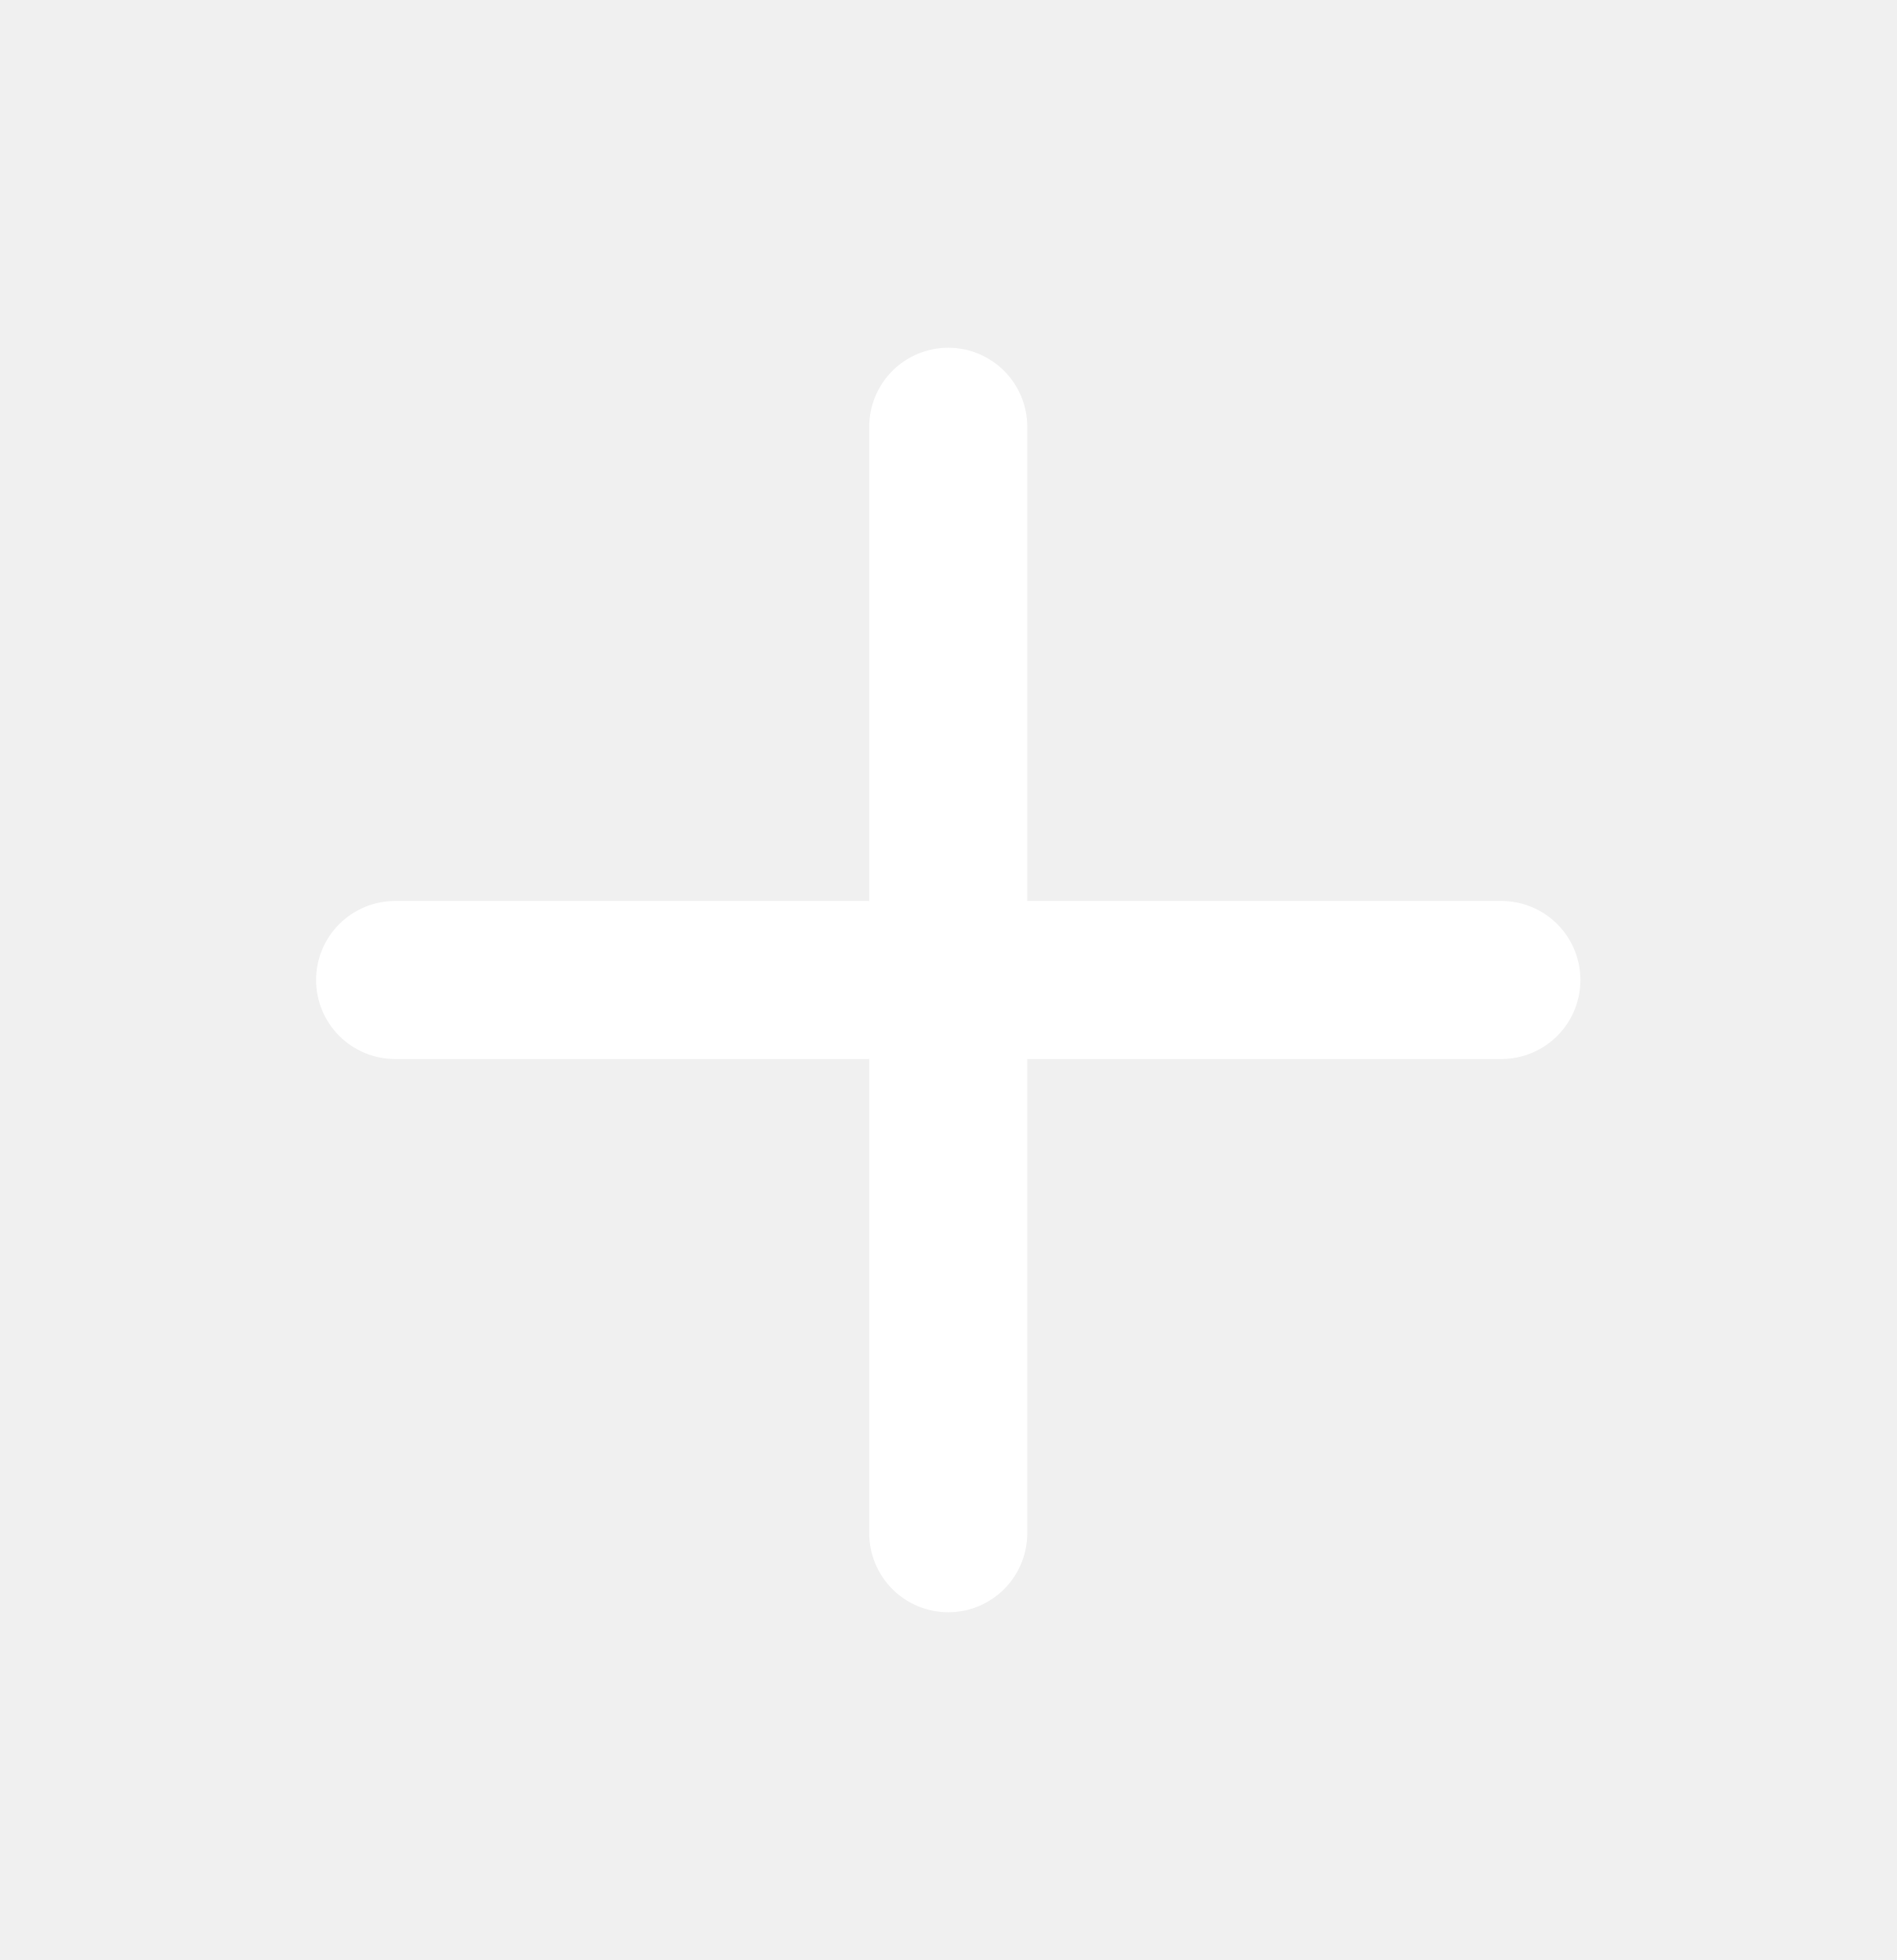
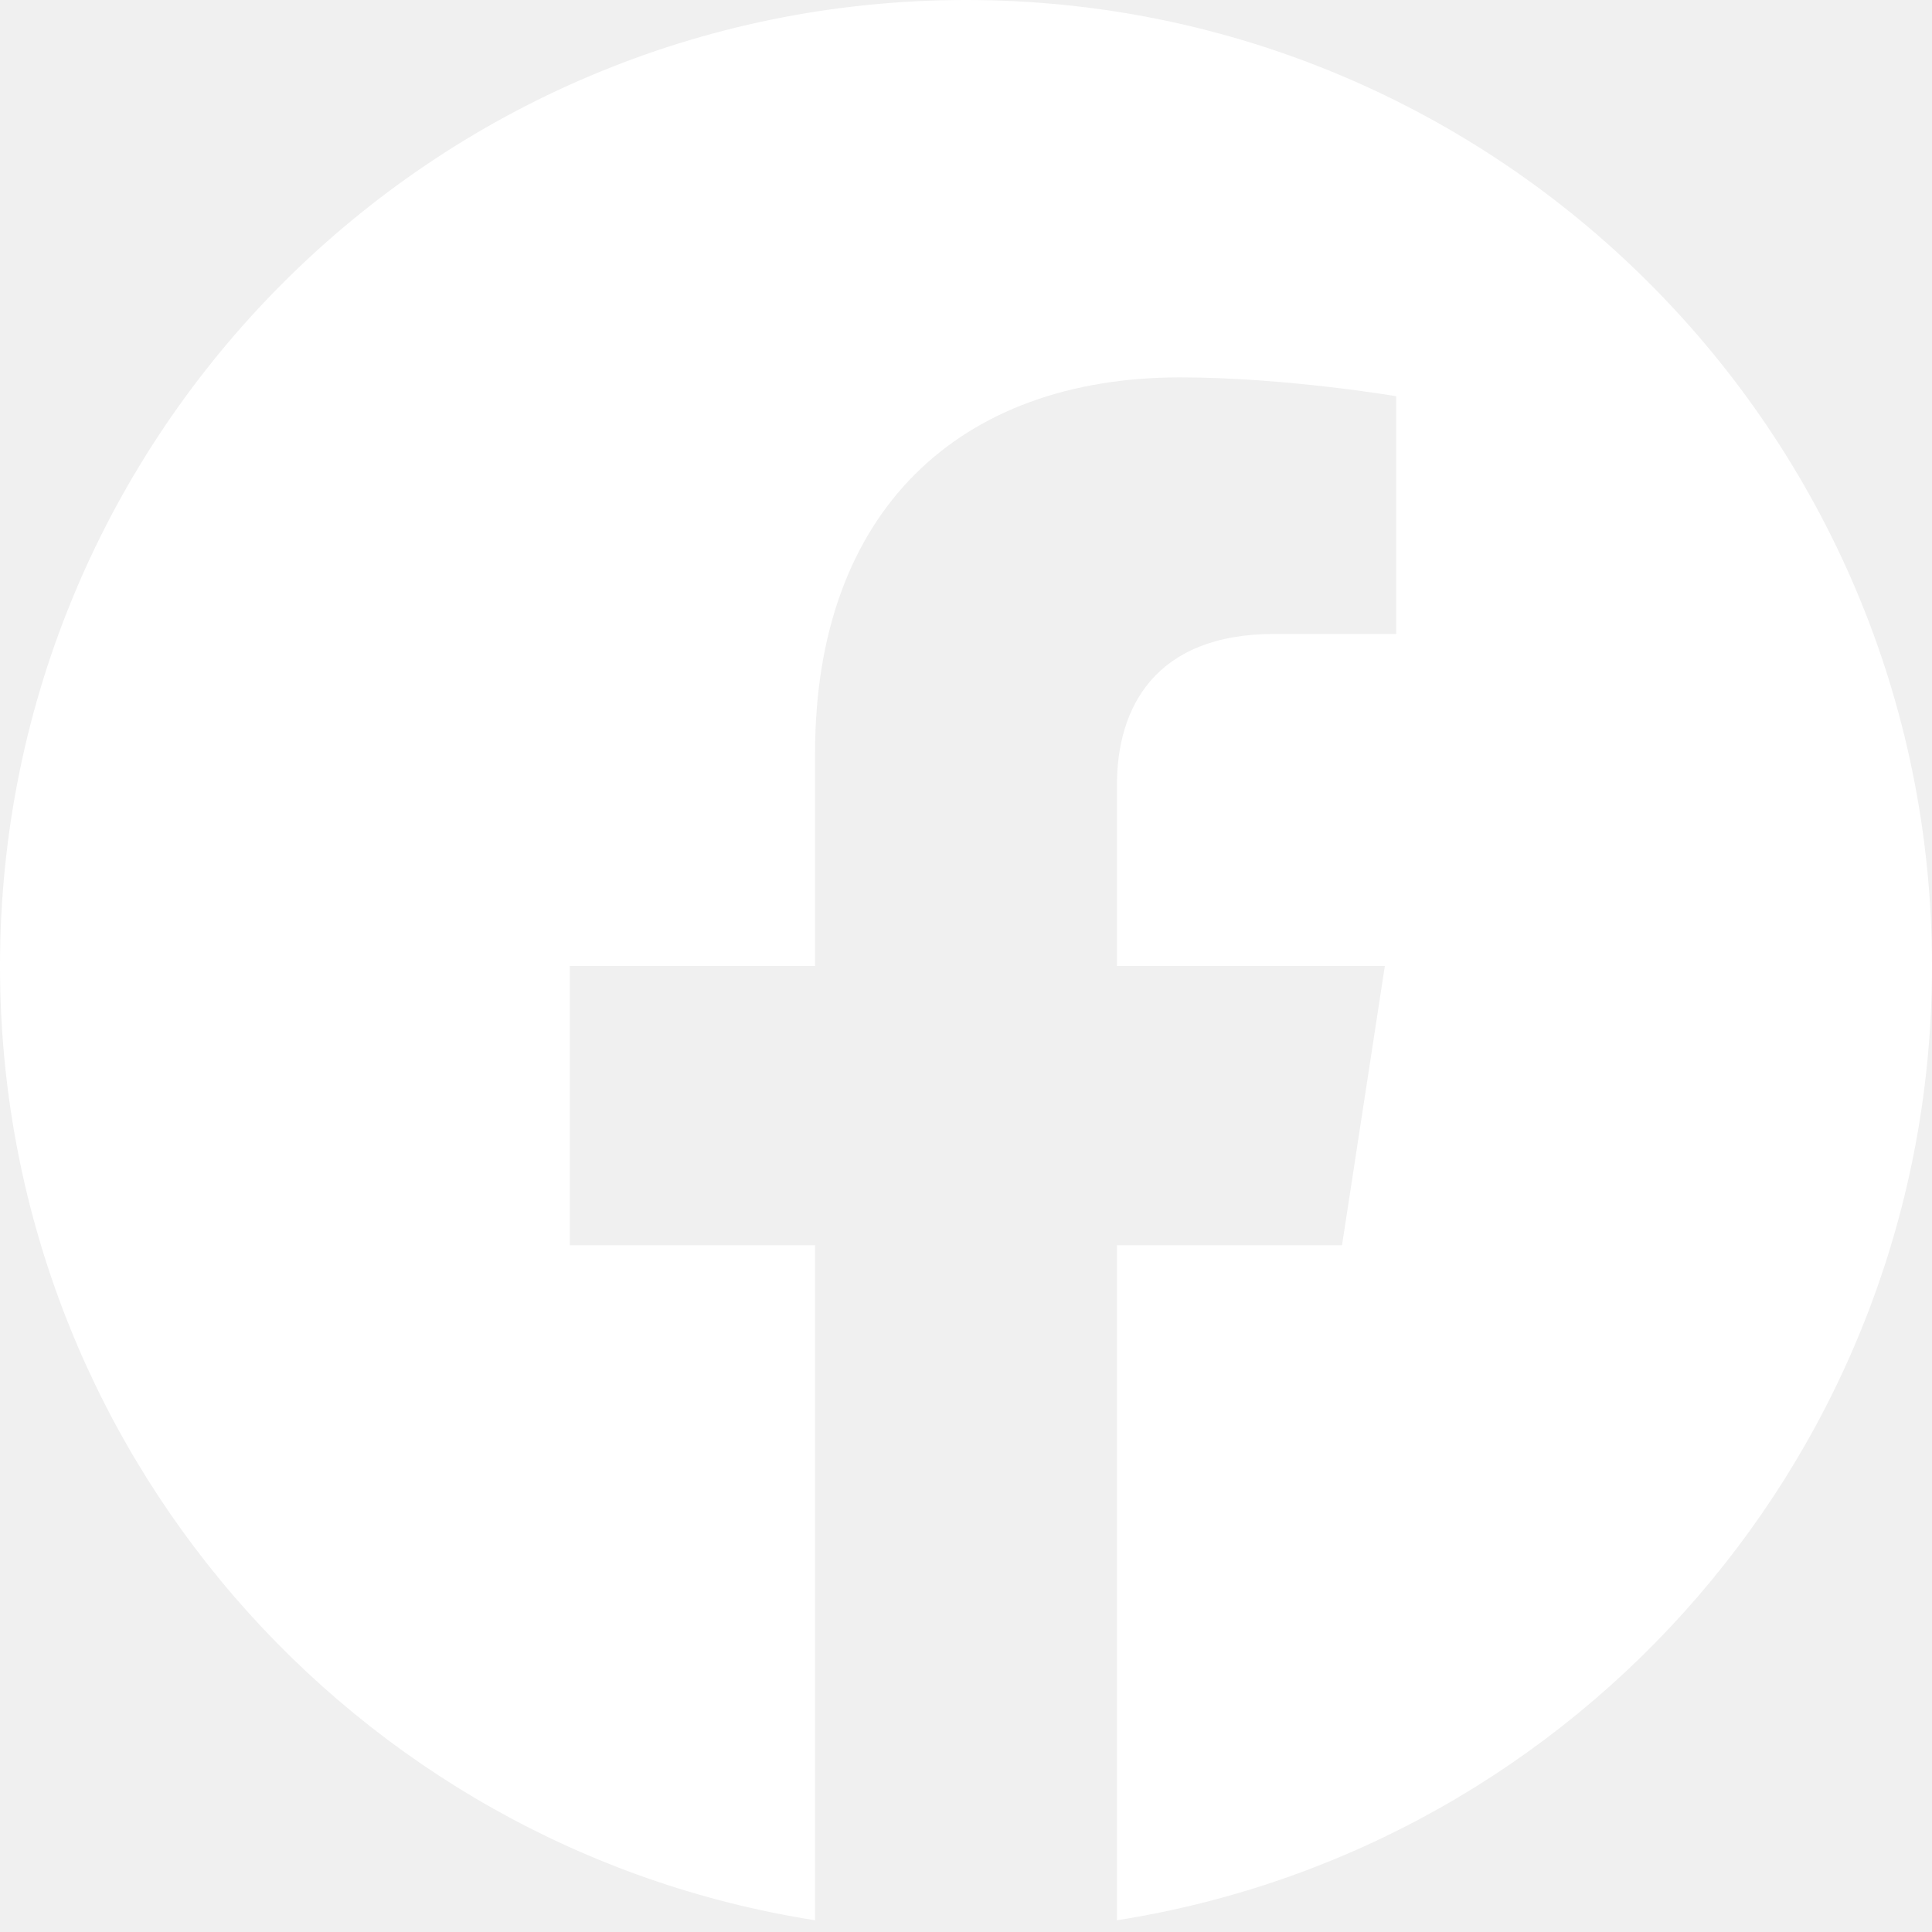
- <svg xmlns="http://www.w3.org/2000/svg" width="30" height="31" viewBox="0 0 30 31" fill="none">
-   <path d="M23.75 14.25H16.25V6.75C16.25 6.418 16.118 6.101 15.884 5.866C15.649 5.632 15.332 5.5 15 5.5C14.668 5.5 14.351 5.632 14.116 5.866C13.882 6.101 13.75 6.418 13.75 6.75V14.25H6.25C5.918 14.25 5.601 14.382 5.366 14.616C5.132 14.851 5 15.168 5 15.5C5 15.832 5.132 16.149 5.366 16.384C5.601 16.618 5.918 16.75 6.25 16.75H13.75V24.25C13.75 24.581 13.882 24.899 14.116 25.134C14.351 25.368 14.668 25.5 15 25.5C15.332 25.5 15.649 25.368 15.884 25.134C16.118 24.899 16.25 24.581 16.25 24.25V16.75H23.75C24.081 16.75 24.399 16.618 24.634 16.384C24.868 16.149 25 15.832 25 15.5C25 15.168 24.868 14.851 24.634 14.616C24.399 14.382 24.081 14.25 23.75 14.25Z" fill="white" />
+ <svg xmlns="http://www.w3.org/2000/svg" width="24" height="24" viewBox="0 0 24 24" fill="none">
+   <g clip-path="url(#clip0_282_3114)">
+     <path d="M24 12C24 5.373 18.627 0 12 0C5.373 0 0 5.373 0 12C0 17.989 4.388 22.954 10.125 23.854V15.469H7.078V12H10.125V9.356C10.125 6.349 11.917 4.688 14.658 4.688C15.97 4.688 17.344 4.922 17.344 4.922V7.875H15.831C14.34 7.875 13.875 8.8 13.875 9.75V12H17.203L16.671 15.469H13.875V23.854C19.612 22.954 24 17.989 24 12Z" fill="white" />
+   </g>
+   <defs>
+     <clipPath id="clip0_282_3114">
+       <rect width="24" height="24" fill="white" />
+     </clipPath>
+   </defs>
</svg>
